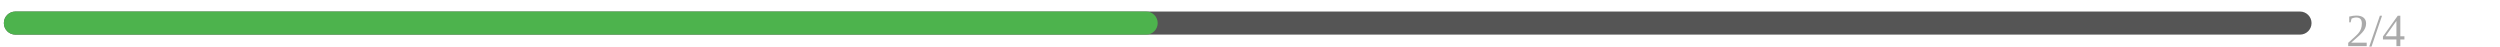
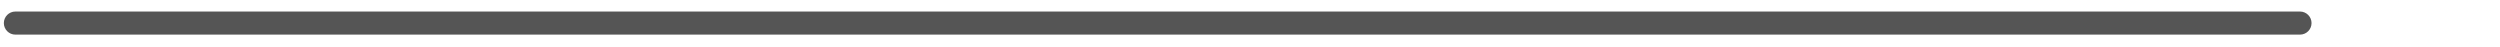
<svg xmlns="http://www.w3.org/2000/svg" width="650" height="12">
  <rect width="600" height="6" x="1" y="3" rx="3" ry="3" fill="#555" />
-   <text x="610" y="12" textLength="30" fill="#AAA" lengthAdjust="">2/4</text>
-   <rect width="300" height="6" x="1" y="3" rx="3" ry="3" fill="hsl(120 40% 50%)" />
+   <rect width="calc((242/397) * 600)" height="6" x="1" y="3" rx="3" ry="3" fill="hsl(120 40% 50%)" />
</svg>
